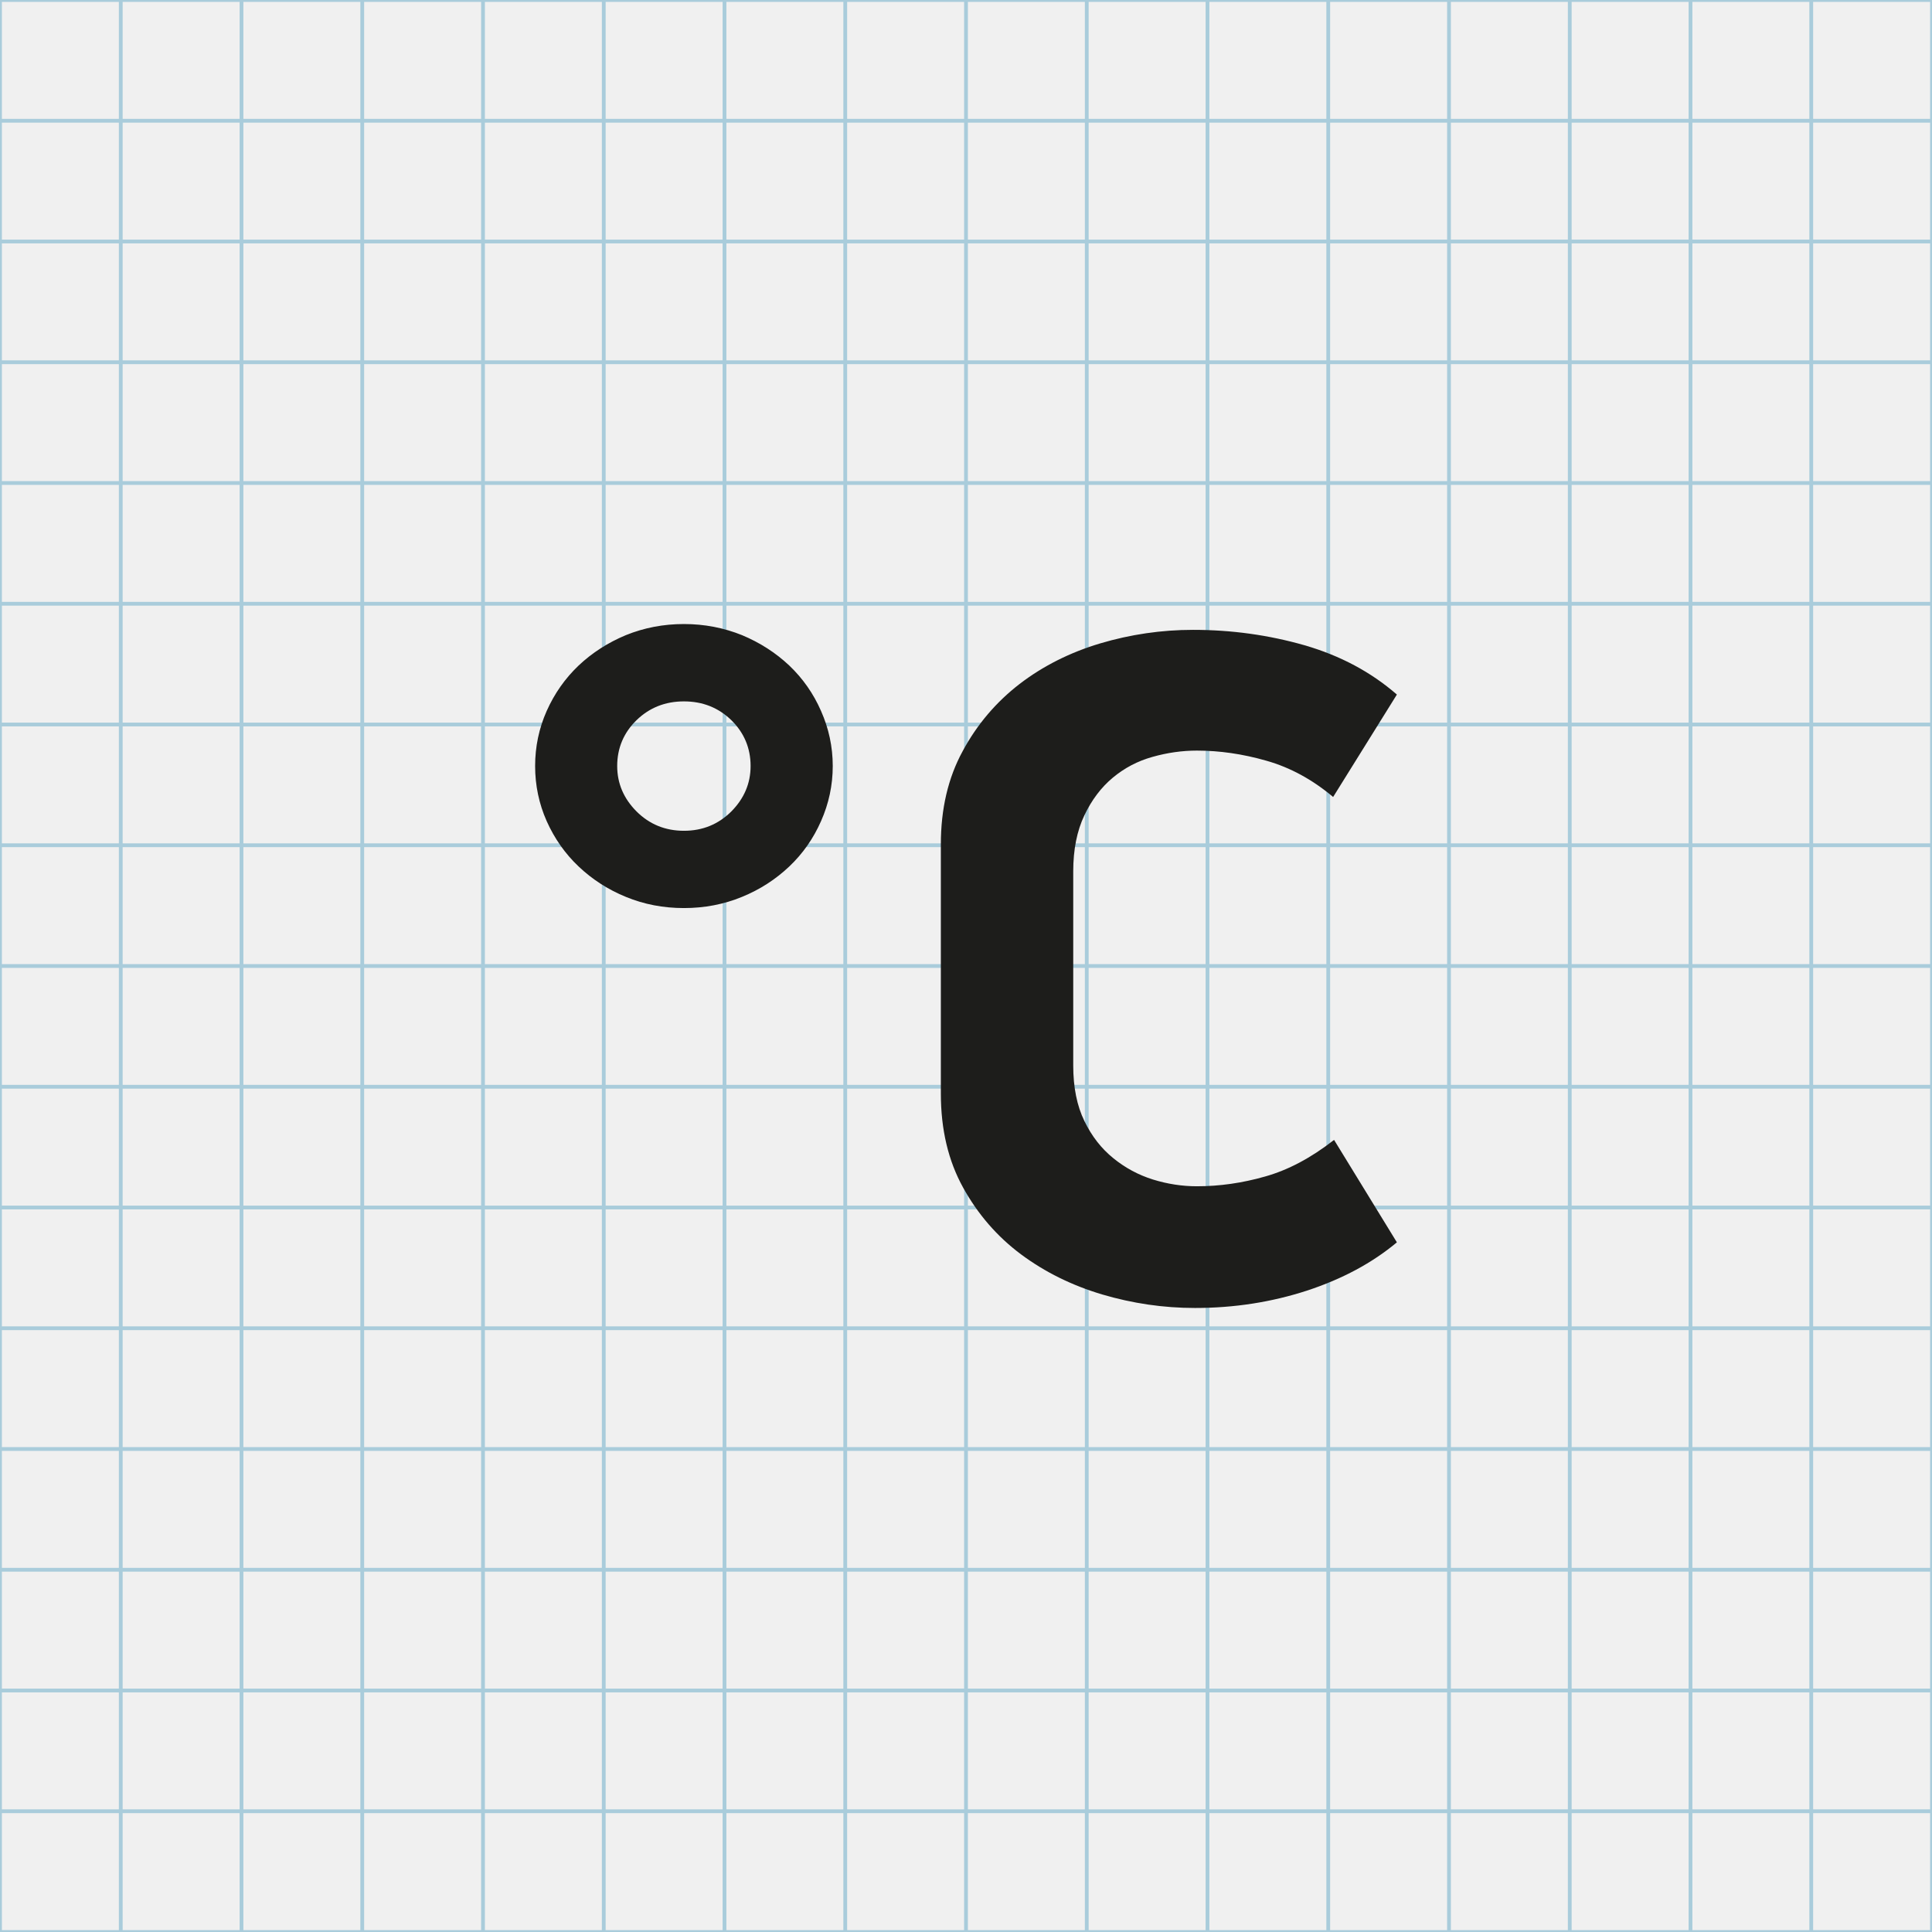
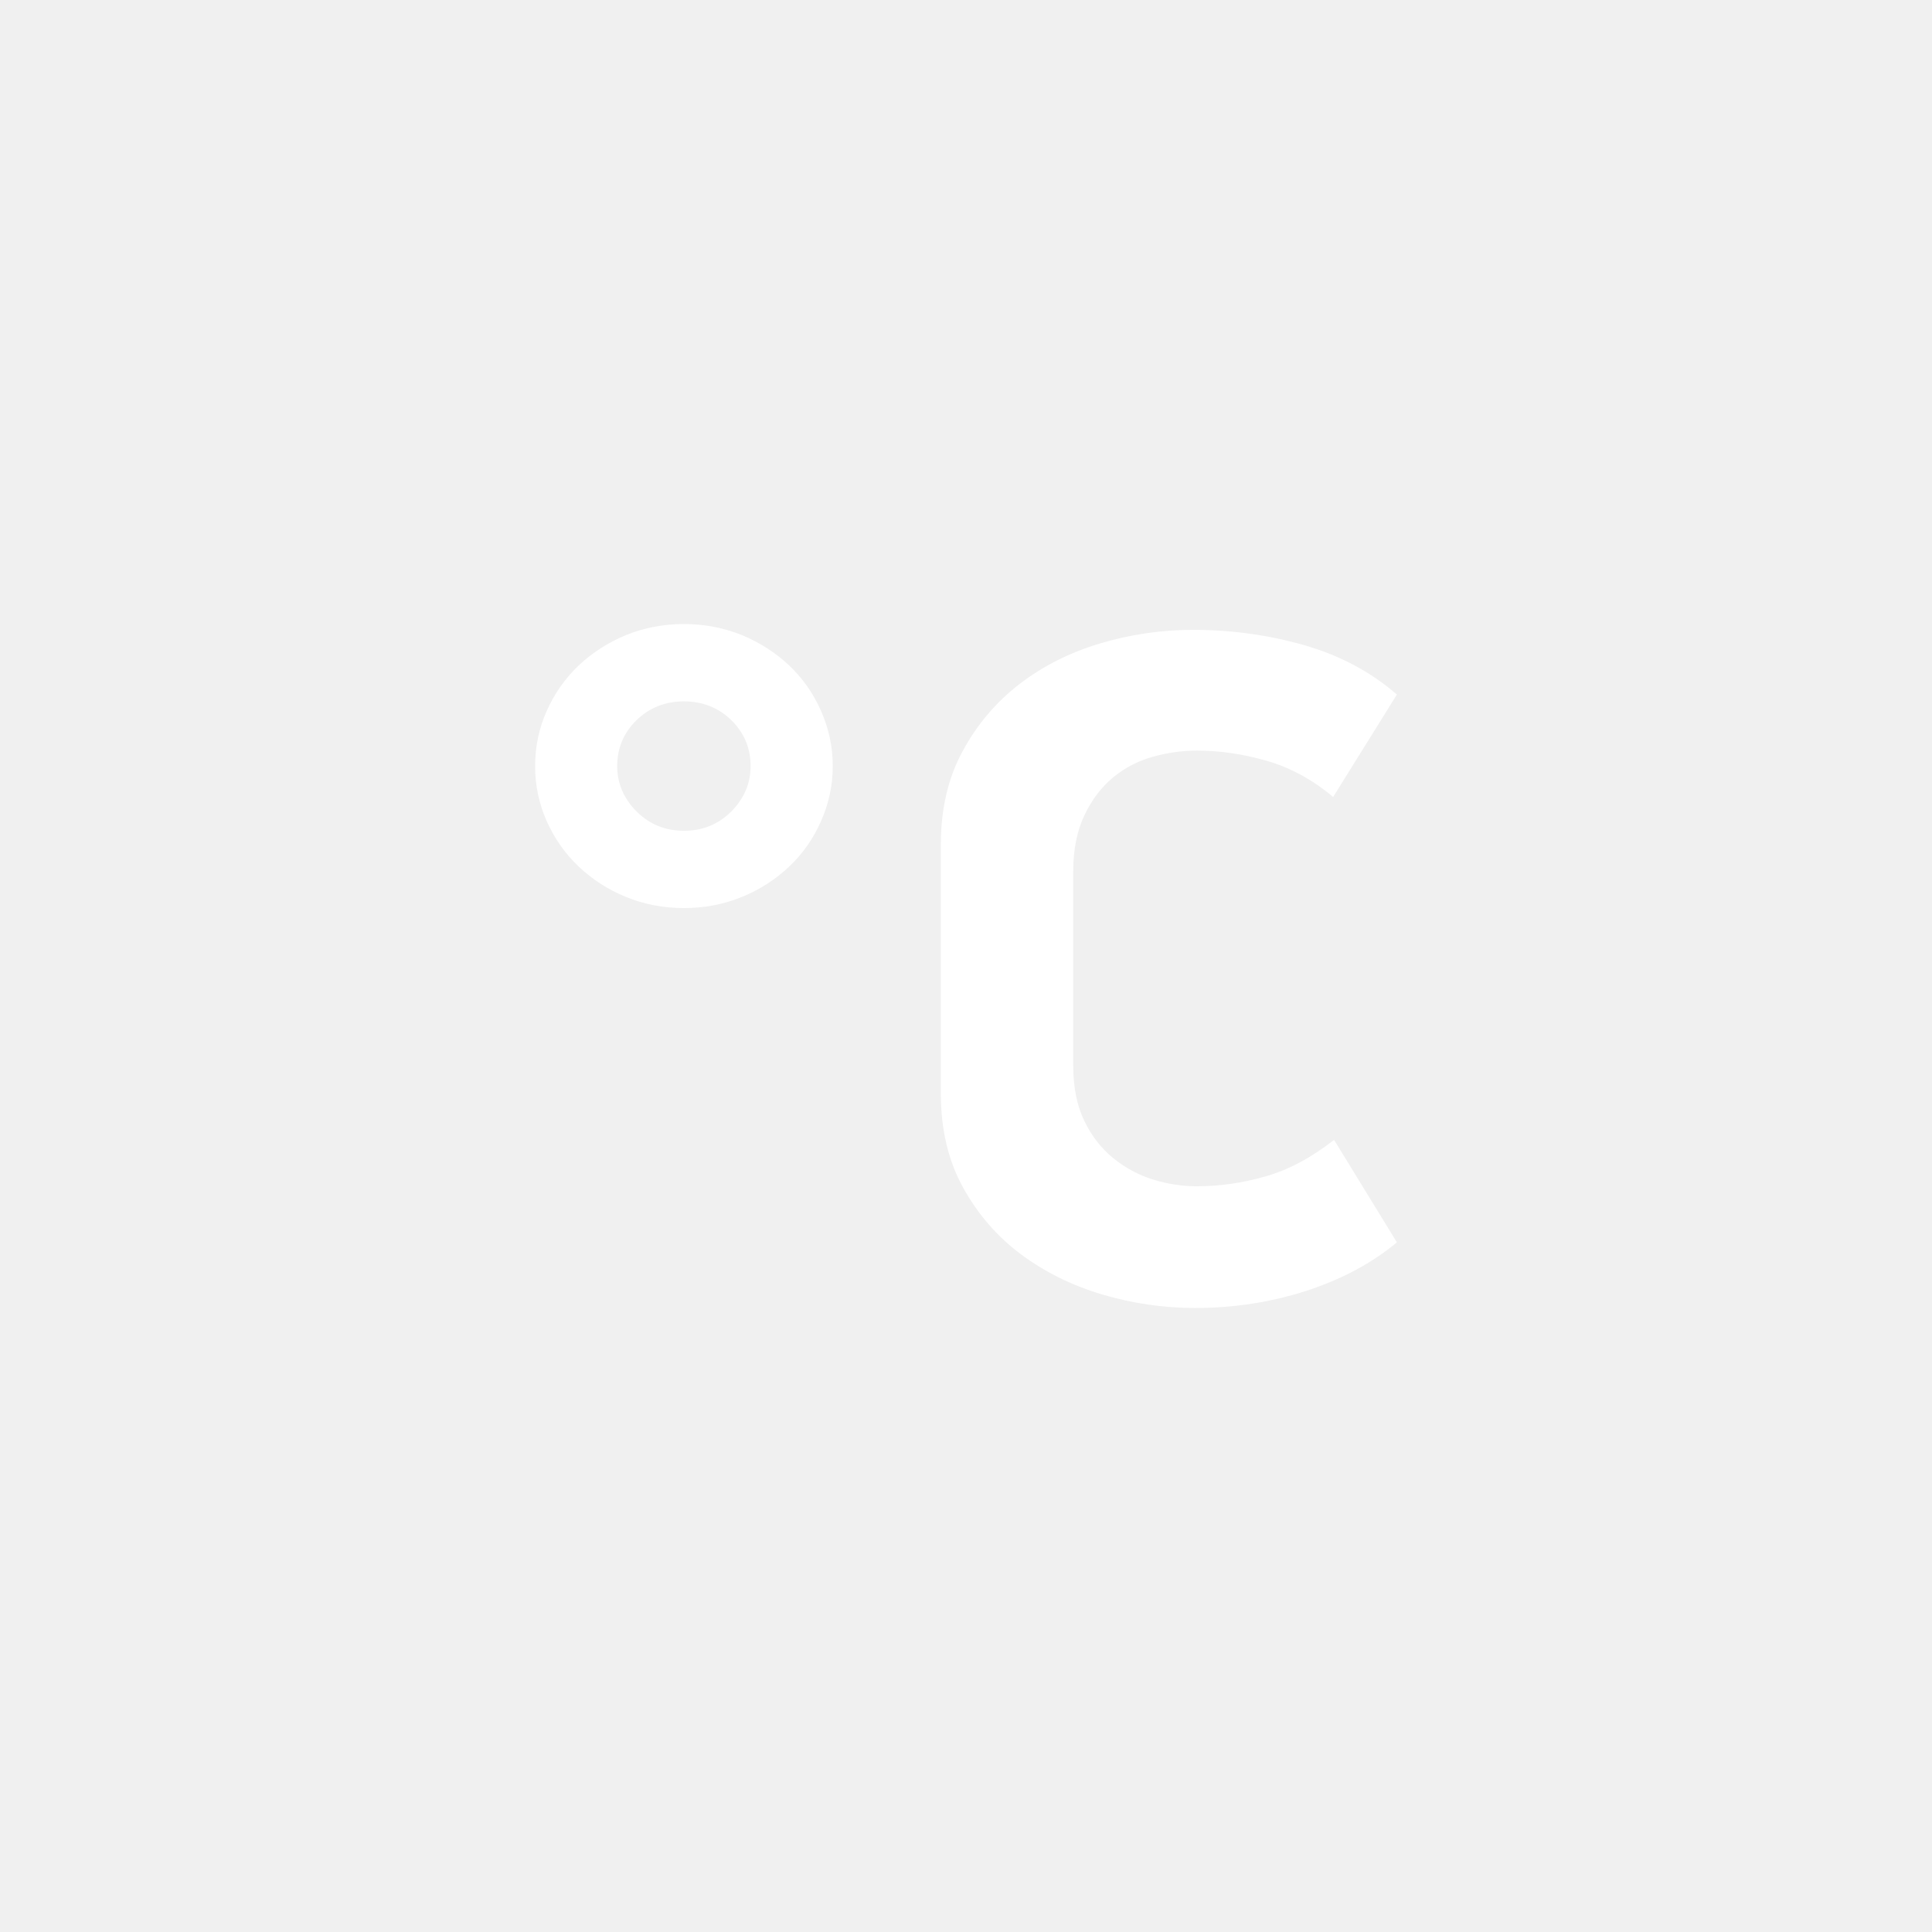
<svg xmlns="http://www.w3.org/2000/svg" version="1.1" id="Layer_1" x="0px" y="0px" width="512px" height="512px" viewBox="0 0 512 512" enable-background="new 0 0 512 512" xml:space="preserve">
-   <g id="Grid_1_">
-     <g id="Layer_1_1_">
-       <g id="Grid">
-         <g>
-           <rect fill="none" stroke="#A9CCDB" stroke-miterlimit="10" width="512" height="512" />
-           <line fill="none" stroke="#A9CCDB" stroke-miterlimit="10" x1="0" y1="480" x2="512" y2="480" />
-           <line fill="none" stroke="#A9CCDB" stroke-miterlimit="10" x1="0" y1="448" x2="512" y2="448" />
-           <line fill="none" stroke="#A9CCDB" stroke-miterlimit="10" x1="0" y1="416" x2="512" y2="416" />
-           <line fill="none" stroke="#A9CCDB" stroke-miterlimit="10" x1="0" y1="384" x2="512" y2="384" />
-           <line fill="none" stroke="#A9CCDB" stroke-miterlimit="10" x1="0" y1="352" x2="512" y2="352" />
-           <line fill="none" stroke="#A9CCDB" stroke-miterlimit="10" x1="0" y1="320" x2="512" y2="320" />
-           <line fill="none" stroke="#A9CCDB" stroke-miterlimit="10" x1="0" y1="288" x2="512" y2="288" />
-           <line fill="none" stroke="#A9CCDB" stroke-miterlimit="10" x1="0" y1="256" x2="512" y2="256" />
-           <line fill="none" stroke="#A9CCDB" stroke-miterlimit="10" x1="0" y1="224" x2="512" y2="224" />
-           <line fill="none" stroke="#A9CCDB" stroke-miterlimit="10" x1="0" y1="192" x2="512" y2="192" />
-           <line fill="none" stroke="#A9CCDB" stroke-miterlimit="10" x1="0" y1="160" x2="512" y2="160" />
-           <line fill="none" stroke="#A9CCDB" stroke-miterlimit="10" x1="0" y1="128" x2="512" y2="128" />
-           <line fill="none" stroke="#A9CCDB" stroke-miterlimit="10" x1="0" y1="96" x2="512" y2="96" />
-           <line fill="none" stroke="#A9CCDB" stroke-miterlimit="10" x1="0" y1="64" x2="512" y2="64" />
-           <line fill="none" stroke="#A9CCDB" stroke-miterlimit="10" x1="0" y1="32" x2="512" y2="32" />
-           <line fill="none" stroke="#A9CCDB" stroke-miterlimit="10" x1="480" y1="0" x2="480" y2="512" />
-           <line fill="none" stroke="#A9CCDB" stroke-miterlimit="10" x1="448" y1="0" x2="448" y2="512" />
-           <line fill="none" stroke="#A9CCDB" stroke-miterlimit="10" x1="416" y1="0" x2="416" y2="512" />
-           <line fill="none" stroke="#A9CCDB" stroke-miterlimit="10" x1="384" y1="0" x2="384" y2="512" />
-           <line fill="none" stroke="#A9CCDB" stroke-miterlimit="10" x1="352" y1="0" x2="352" y2="512" />
-           <line fill="none" stroke="#A9CCDB" stroke-miterlimit="10" x1="320" y1="0" x2="320" y2="512" />
-           <line fill="none" stroke="#A9CCDB" stroke-miterlimit="10" x1="288" y1="0" x2="288" y2="512" />
-           <line fill="none" stroke="#A9CCDB" stroke-miterlimit="10" x1="256" y1="0" x2="256" y2="512" />
-           <line fill="none" stroke="#A9CCDB" stroke-miterlimit="10" x1="224" y1="0" x2="224" y2="512" />
-           <line fill="none" stroke="#A9CCDB" stroke-miterlimit="10" x1="192" y1="0" x2="192" y2="512" />
-           <line fill="none" stroke="#A9CCDB" stroke-miterlimit="10" x1="160" y1="0" x2="160" y2="512" />
-           <line fill="none" stroke="#A9CCDB" stroke-miterlimit="10" x1="128" y1="0" x2="128" y2="512" />
-           <line fill="none" stroke="#A9CCDB" stroke-miterlimit="10" x1="96" y1="0" x2="96" y2="512" />
-           <line fill="none" stroke="#A9CCDB" stroke-miterlimit="10" x1="64" y1="0" x2="64" y2="512" />
-           <line fill="none" stroke="#A9CCDB" stroke-miterlimit="10" x1="32" y1="0" x2="32" y2="512" />
-         </g>
-       </g>
-     </g>
-   </g>
-   <g>
-     <g>
-       <path fill="#1D1D1B" d="M209.167,176.375c-3.604-3.396-7.792-6.083-12.542-8.062c-4.812-1.938-9.938-2.938-15.375-2.938    c-5.458,0-10.584,1-15.375,2.938c-4.75,1.979-8.938,4.667-12.541,8.062c-3.584,3.417-6.396,7.417-8.459,12.042    c-2.042,4.605-3.062,9.479-3.062,14.583c0,5.125,1.021,10,3.062,14.605c2.062,4.604,4.875,8.625,8.459,12.02    c3.604,3.417,7.791,6.125,12.541,8.063c4.791,1.979,9.917,2.958,15.375,2.958c5.438,0,10.562-0.979,15.375-2.958    c4.75-1.938,8.938-4.646,12.542-8.063c3.583-3.395,6.396-7.417,8.416-12.02c2.042-4.605,3.104-9.479,3.104-14.605    c0-5.104-1.062-9.979-3.104-14.583C215.562,183.791,212.75,179.791,209.167,176.375z M193.812,215.041    c-3.438,3.417-7.625,5.125-12.562,5.125s-9.125-1.709-12.562-5.125c-3.396-3.417-5.125-7.417-5.125-12.042    c0-4.75,1.729-8.833,5.125-12.145c3.438-3.333,7.625-4.979,12.562-4.979s9.125,1.646,12.562,4.979    c3.375,3.312,5.104,7.395,5.104,12.145C198.916,207.625,197.188,211.625,193.812,215.041z M335.25,311.791    c-6.062,1.73-12.083,2.583-18.062,2.583c-3.938,0-7.812-0.604-11.646-1.79c-3.854-1.209-7.354-3.084-10.499-5.646    c-3.167-2.563-5.73-5.834-7.667-9.854c-1.959-4-2.958-8.917-2.958-14.709v-51.458c0-5.792,0.999-10.75,2.958-14.854    c1.937-4.083,4.459-7.417,7.541-9.979c3.084-2.562,6.542-4.396,10.5-5.5c3.917-1.105,7.834-1.667,11.771-1.667    c5.979,0,12.124,0.875,18.437,2.688c6.313,1.791,12.188,4.999,17.668,9.604l16.896-27.146    c-6.854-5.958-14.979-10.312-24.479-13.062c-9.459-2.708-19.292-4.083-29.543-4.083c-8.354,0-16.583,1.208-24.583,3.584    c-8.021,2.396-15.146,5.979-21.375,10.75c-6.208,4.792-11.271,10.708-15.083,17.791c-3.875,7.084-5.791,15.333-5.791,24.708    v66.042c0,9.562,1.979,17.875,5.916,24.959c3.917,7.084,9.041,12.979,15.334,17.666c6.332,4.708,13.479,8.229,21.499,10.625    c8.042,2.375,16.229,3.584,24.604,3.584c10.396,0,20.271-1.542,29.688-4.604c9.375-3.083,17.312-7.354,23.812-12.792    l-16.646-27.146C347.416,306.875,341.292,310.104,335.25,311.791z" />
-     </g>
-   </g>
+   <path fill="white" d="M209.167,176.375c-3.604-3.396-7.792-6.083-12.542-8.062c-4.812-1.938-9.938-2.938-15.375-2.938c-5.458,0-10.584,1-15.375,2.938c-4.75,1.979-8.938,4.667-12.541,8.062c-3.584,3.417-6.396,7.417-8.459,12.042c-2.042,4.605-3.062,9.479-3.062,14.583c0,5.125,1.021,10,3.062,14.605c2.062,4.604,4.875,8.625,8.459,12.02c3.604,3.417,7.791,6.125,12.541,8.063c4.791,1.979,9.917,2.958,15.375,2.958c5.438,0,10.562-0.979,15.375-2.958c4.75-1.938,8.938-4.646,12.542-8.063c3.583-3.395,6.396-7.417,8.416-12.02c2.042-4.605,3.104-9.479,3.104-14.605c0-5.104-1.062-9.979-3.104-14.583C215.562,183.791,212.75,179.791,209.167,176.375z M193.812,215.041c-3.438,3.417-7.625,5.125-12.562,5.125s-9.125-1.709-12.562-5.125c-3.396-3.417-5.125-7.417-5.125-12.042c0-4.75,1.729-8.833,5.125-12.145c3.438-3.333,7.625-4.979,12.562-4.979s9.125,1.646,12.562,4.979c3.375,3.312,5.104,7.395,5.104,12.145C198.916,207.625,197.188,211.625,193.812,215.041z M335.25,311.791c-6.062,1.73-12.083,2.583-18.062,2.583c-3.938,0-7.812-0.604-11.646-1.79c-3.854-1.209-7.354-3.084-10.499-5.646c-3.167-2.563-5.73-5.834-7.667-9.854c-1.959-4-2.958-8.917-2.958-14.709v-51.458c0-5.792,0.999-10.75,2.958-14.854c1.937-4.083,4.459-7.417,7.541-9.979c3.084-2.562,6.542-4.396,10.5-5.5c3.917-1.105,7.834-1.667,11.771-1.667c5.979,0,12.124,0.875,18.437,2.688c6.313,1.791,12.188,4.999,17.668,9.604l16.896-27.146c-6.854-5.958-14.979-10.312-24.479-13.062c-9.459-2.708-19.292-4.083-29.543-4.083c-8.354,0-16.583,1.208-24.583,3.584c-8.021,2.396-15.146,5.979-21.375,10.75c-6.208,4.792-11.271,10.708-15.083,17.791c-3.875,7.084-5.791,15.333-5.791,24.708v66.042c0,9.562,1.979,17.875,5.916,24.959c3.917,7.084,9.041,12.979,15.334,17.666c6.332,4.708,13.479,8.229,21.499,10.625c8.042,2.375,16.229,3.584,24.604,3.584c10.396,0,20.271-1.542,29.688-4.604c9.375-3.083,17.312-7.354,23.812-12.792l-16.646-27.146C347.416,306.875,341.292,310.104,335.25,311.791z" />
</svg>
